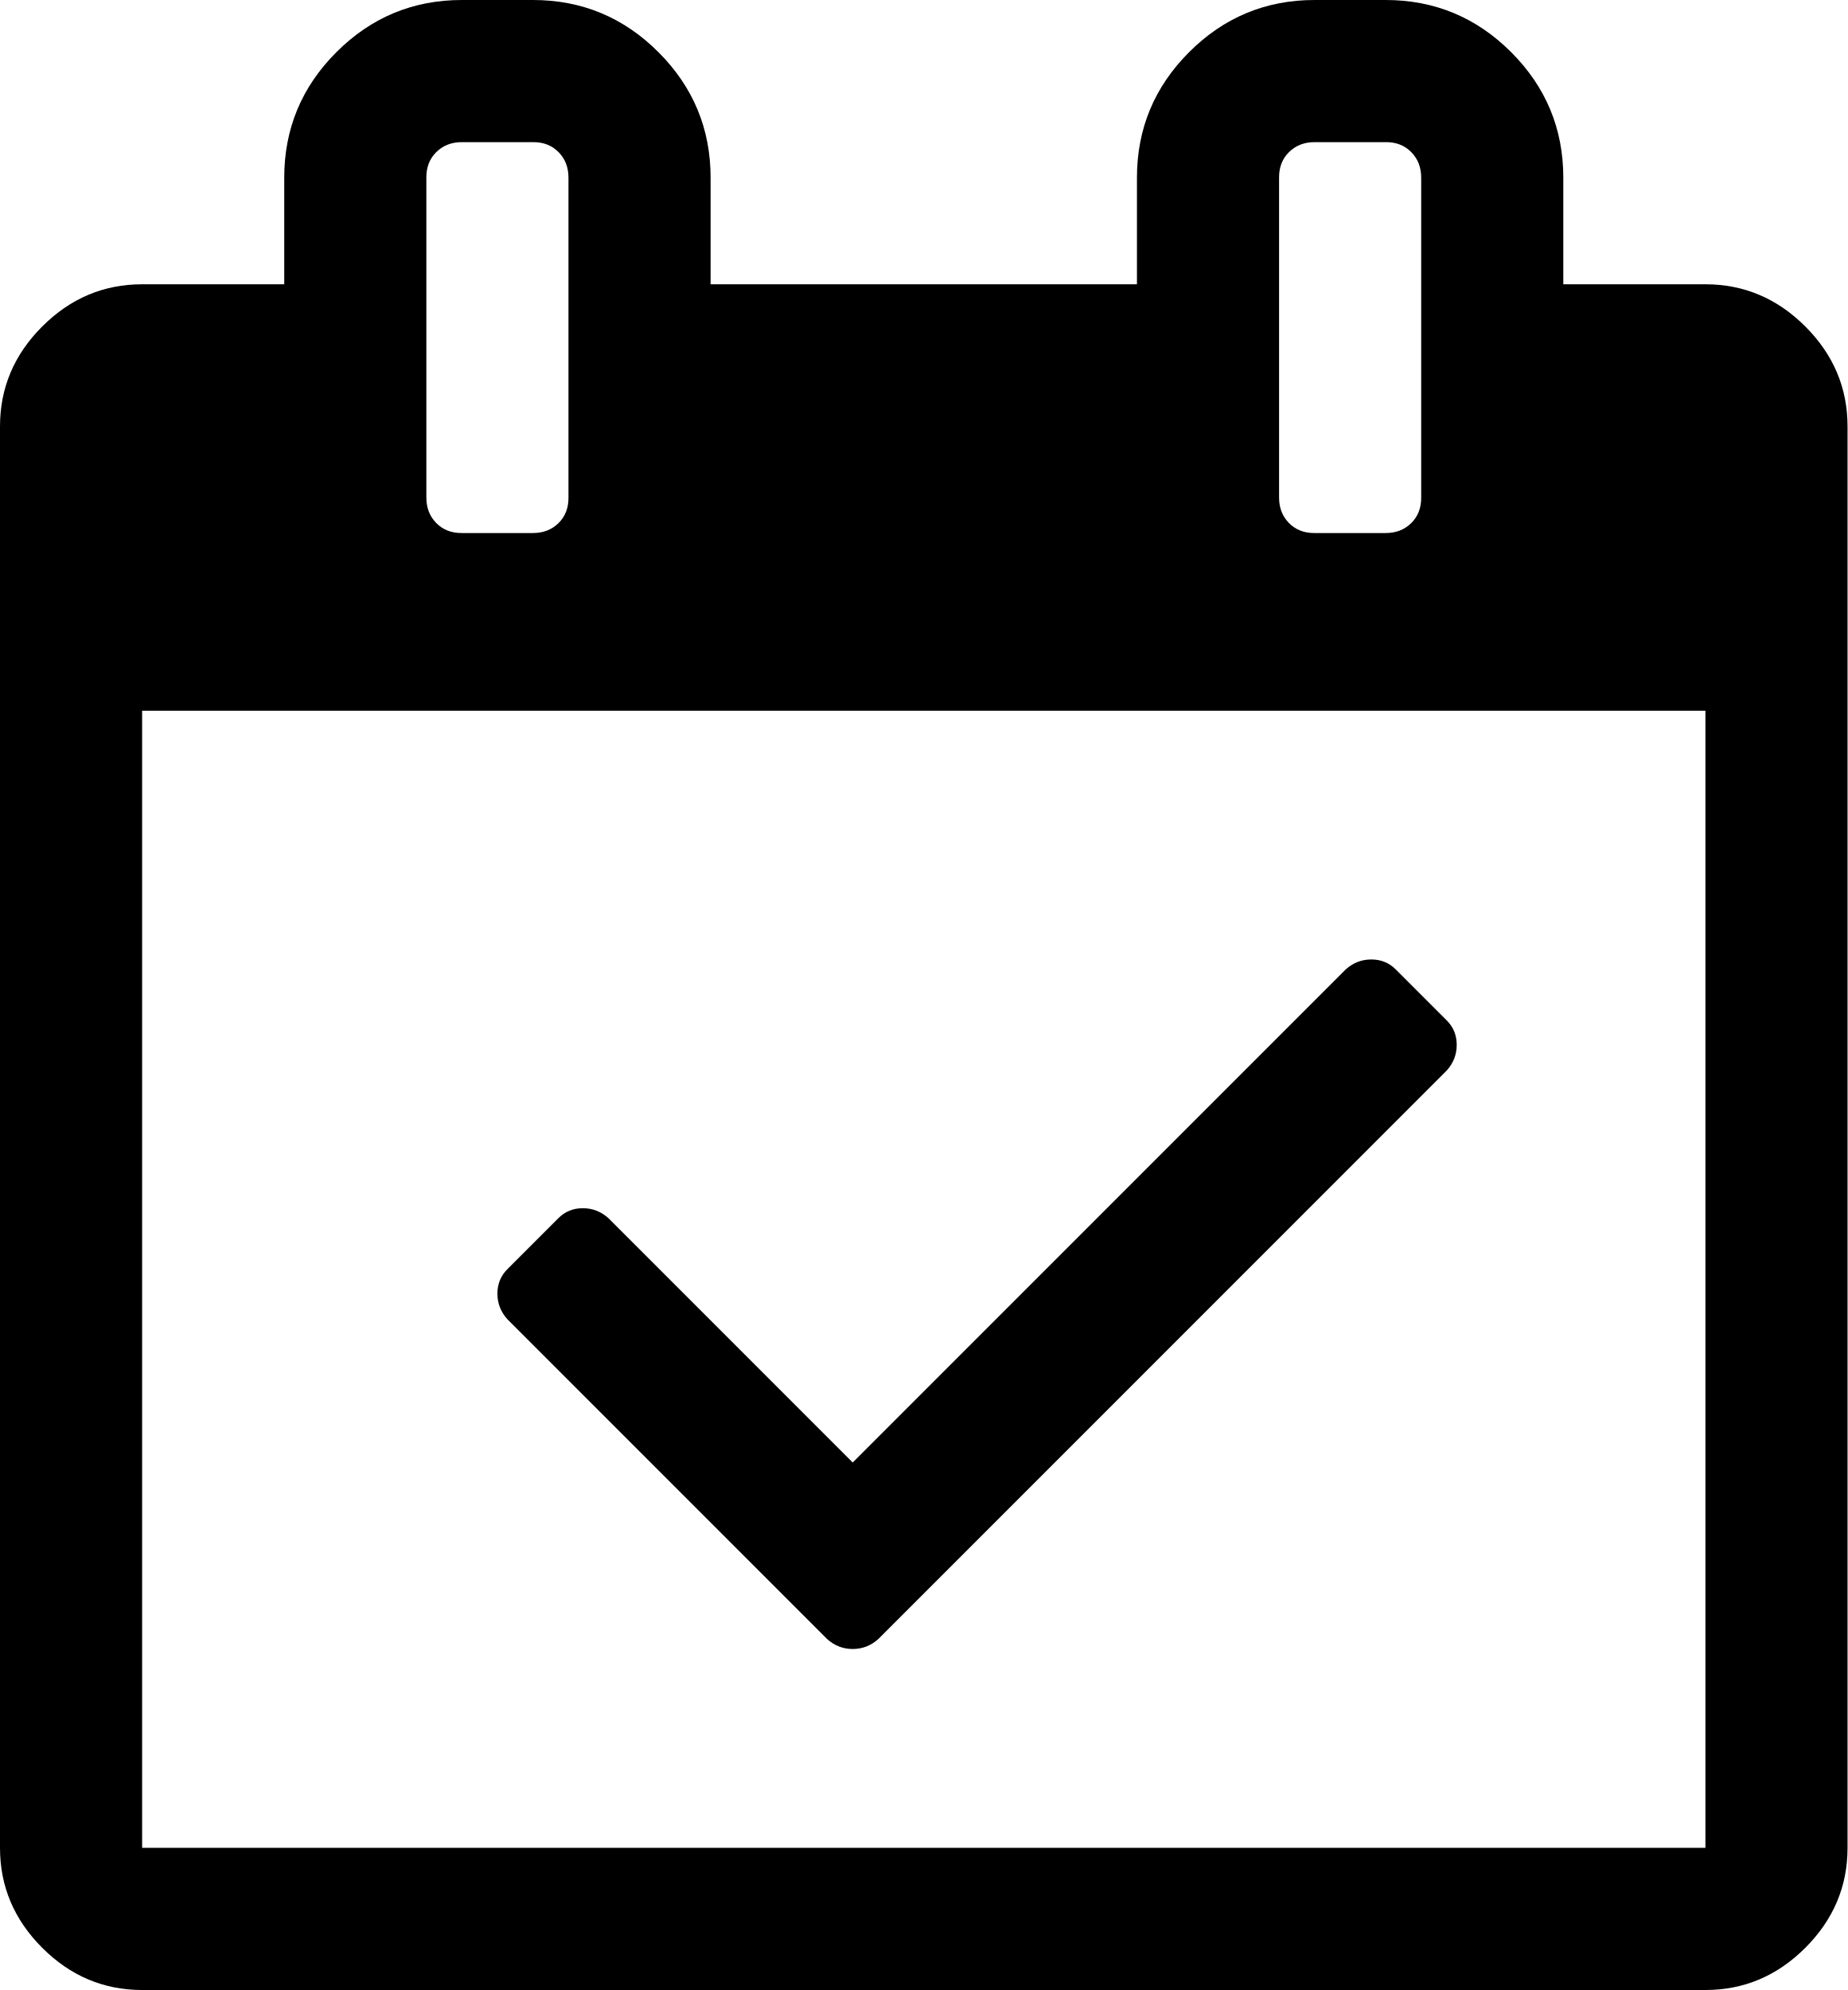
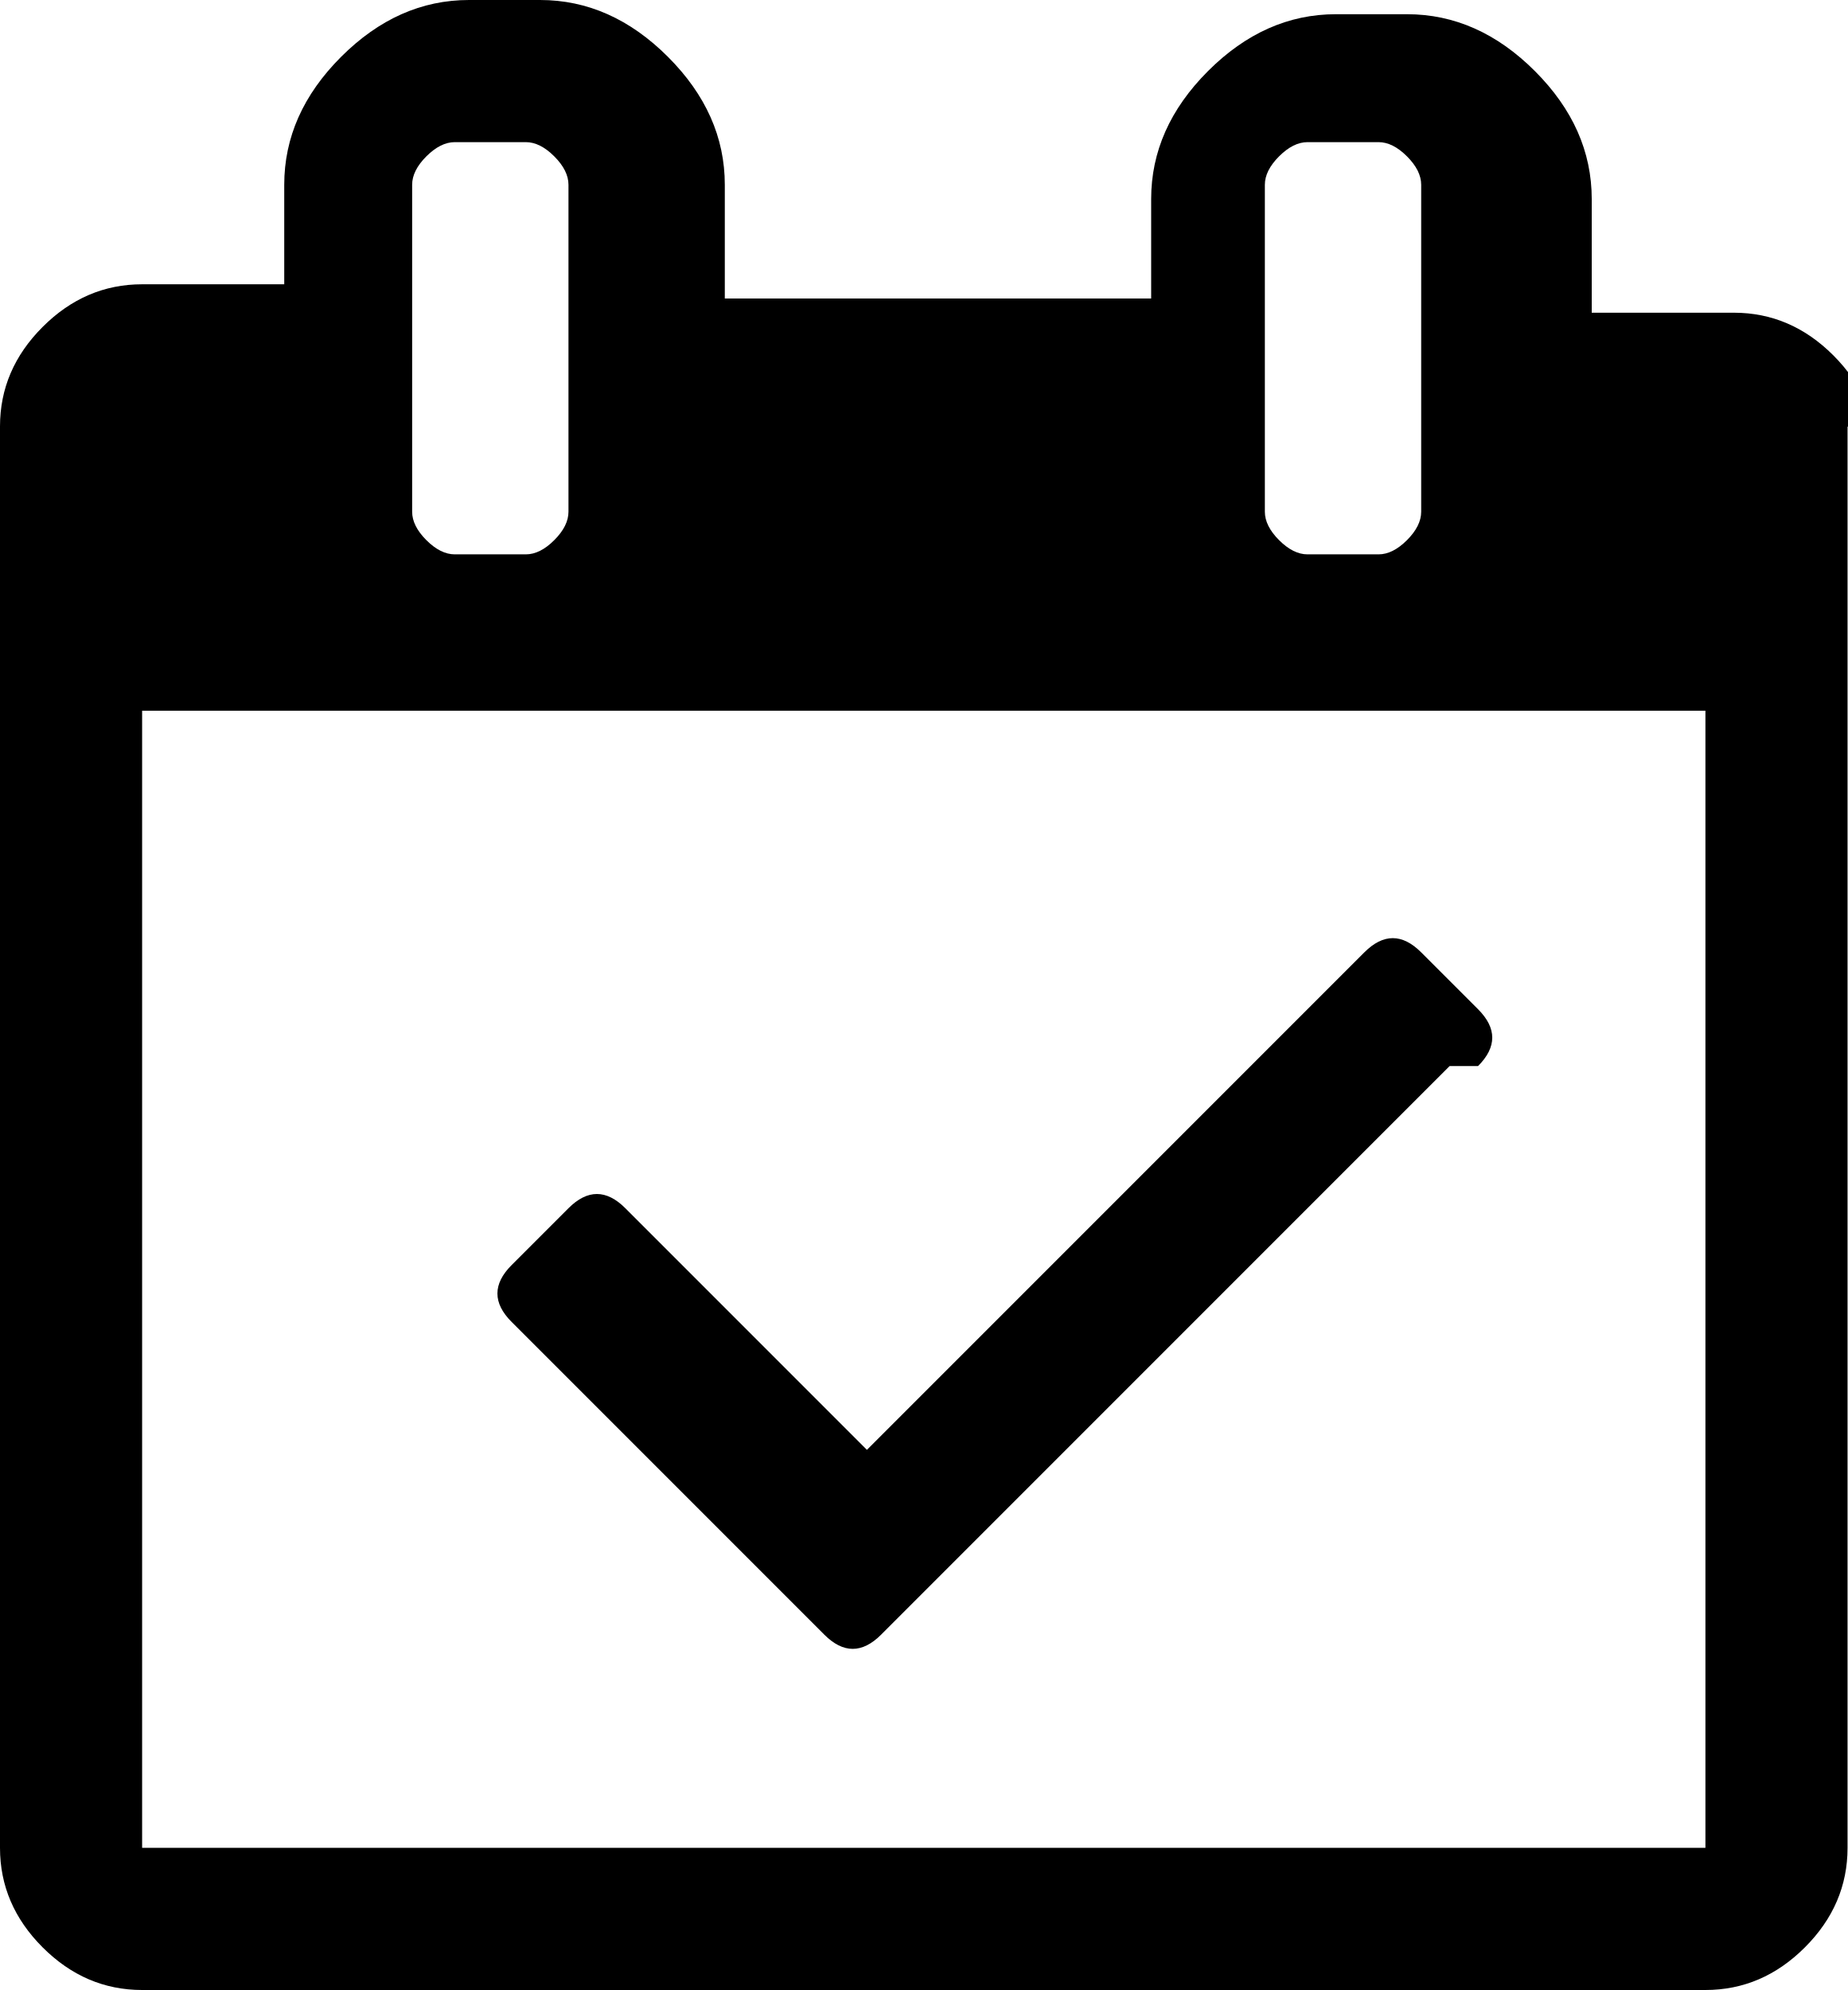
- <svg xmlns="http://www.w3.org/2000/svg" version="1.1" width="13" height="14" viewBox="0 0 13 14">
-   <path d="M10.18 7.531l-4 4q-0.078 0.070-0.18 0.070t-0.18-0.070l-2.25-2.25q-0.070-0.078-0.070-0.18t0.070-0.172l0.359-0.359q0.070-0.070 0.172-0.070t0.18 0.070l1.719 1.719 3.469-3.469q0.078-0.070 0.18-0.070t0.172 0.070l0.359 0.359q0.070 0.070 0.070 0.172t-0.070 0.18zM1 13h11v-8h-11v8zM4 3.5v-2.25q0-0.109-0.070-0.18t-0.18-0.070h-0.5q-0.109 0-0.18 0.070t-0.070 0.18v2.25q0 0.109 0.070 0.18t0.18 0.070h0.5q0.109 0 0.18-0.070t0.070-0.18zM10 3.5v-2.25q0-0.109-0.070-0.18t-0.18-0.070h-0.5q-0.109 0-0.18 0.070t-0.070 0.18v2.25q0 0.109 0.070 0.18t0.18 0.070h0.5q0.109 0 0.18-0.070t0.070-0.18zM13 3v10q0 0.406-0.297 0.703t-0.703 0.297h-11q-0.406 0-0.703-0.297t-0.297-0.703v-10q0-0.406 0.297-0.703t0.703-0.297h1v-0.75q0-0.516 0.367-0.883t0.883-0.367h0.5q0.516 0 0.883 0.367t0.367 0.883v0.75h3v-0.75q0-0.516 0.367-0.883t0.883-0.367h0.5q0.516 0 0.883 0.367t0.367 0.883v0.75h1q0.406 0 0.703 0.297t0.297 0.703z" />
+ <svg xmlns="http://www.w3.org/2000/svg" width="13" height="14" viewBox="0 0 13 14">
+   <path d="M10.2 7.5l-4 4q-0.1 0.1-0.2 0.1t-0.2-0.1l-2.2-2.2q-0.1-0.1-0.1-0.2t0.1-0.2l0.4-0.4q0.1-0.1 0.2-0.1t0.2 0.1l1.7 1.7 3.5-3.5q0.1-0.1 0.2-0.1t0.2 0.1l0.4 0.4q0.1 0.1 0.1 0.2t-0.1 0.2zM1 13h11v-8h-11v8zM4 3.5v-2.2q0-0.1-0.1-0.2t-0.2-0.1h-0.5q-0.1 0-0.2 0.1t-0.1 0.2v2.3q0 0.1 0.1 0.2t0.2 0.1h0.5q0.1 0 0.2-0.1t0.1-0.2zM10 3.5v-2.2q0-0.1-0.1-0.2t-0.2-0.1h-0.5q-0.1 0-0.2 0.1t-0.1 0.2v2.3q0 0.1 0.1 0.2t0.2 0.1h0.5q0.1 0 0.2-0.1t0.1-0.2zM13 3v10q0 0.4-0.3 0.7t-0.7 0.3h-11q-0.4 0-0.7-0.3t-0.3-0.7v-10q0-0.4 0.3-0.7t0.7-0.3h1v-0.7q0-0.5 0.4-0.9t0.9-0.4h0.5q0.5 0 0.9 0.4t0.4 0.9v0.8h3v-0.7q0-0.5 0.4-0.9t0.9-0.4h0.5q0.5 0 0.9 0.4t0.4 0.9v0.8h1q0.4 0 0.7 0.3t0.3 0.7z" />
</svg>
